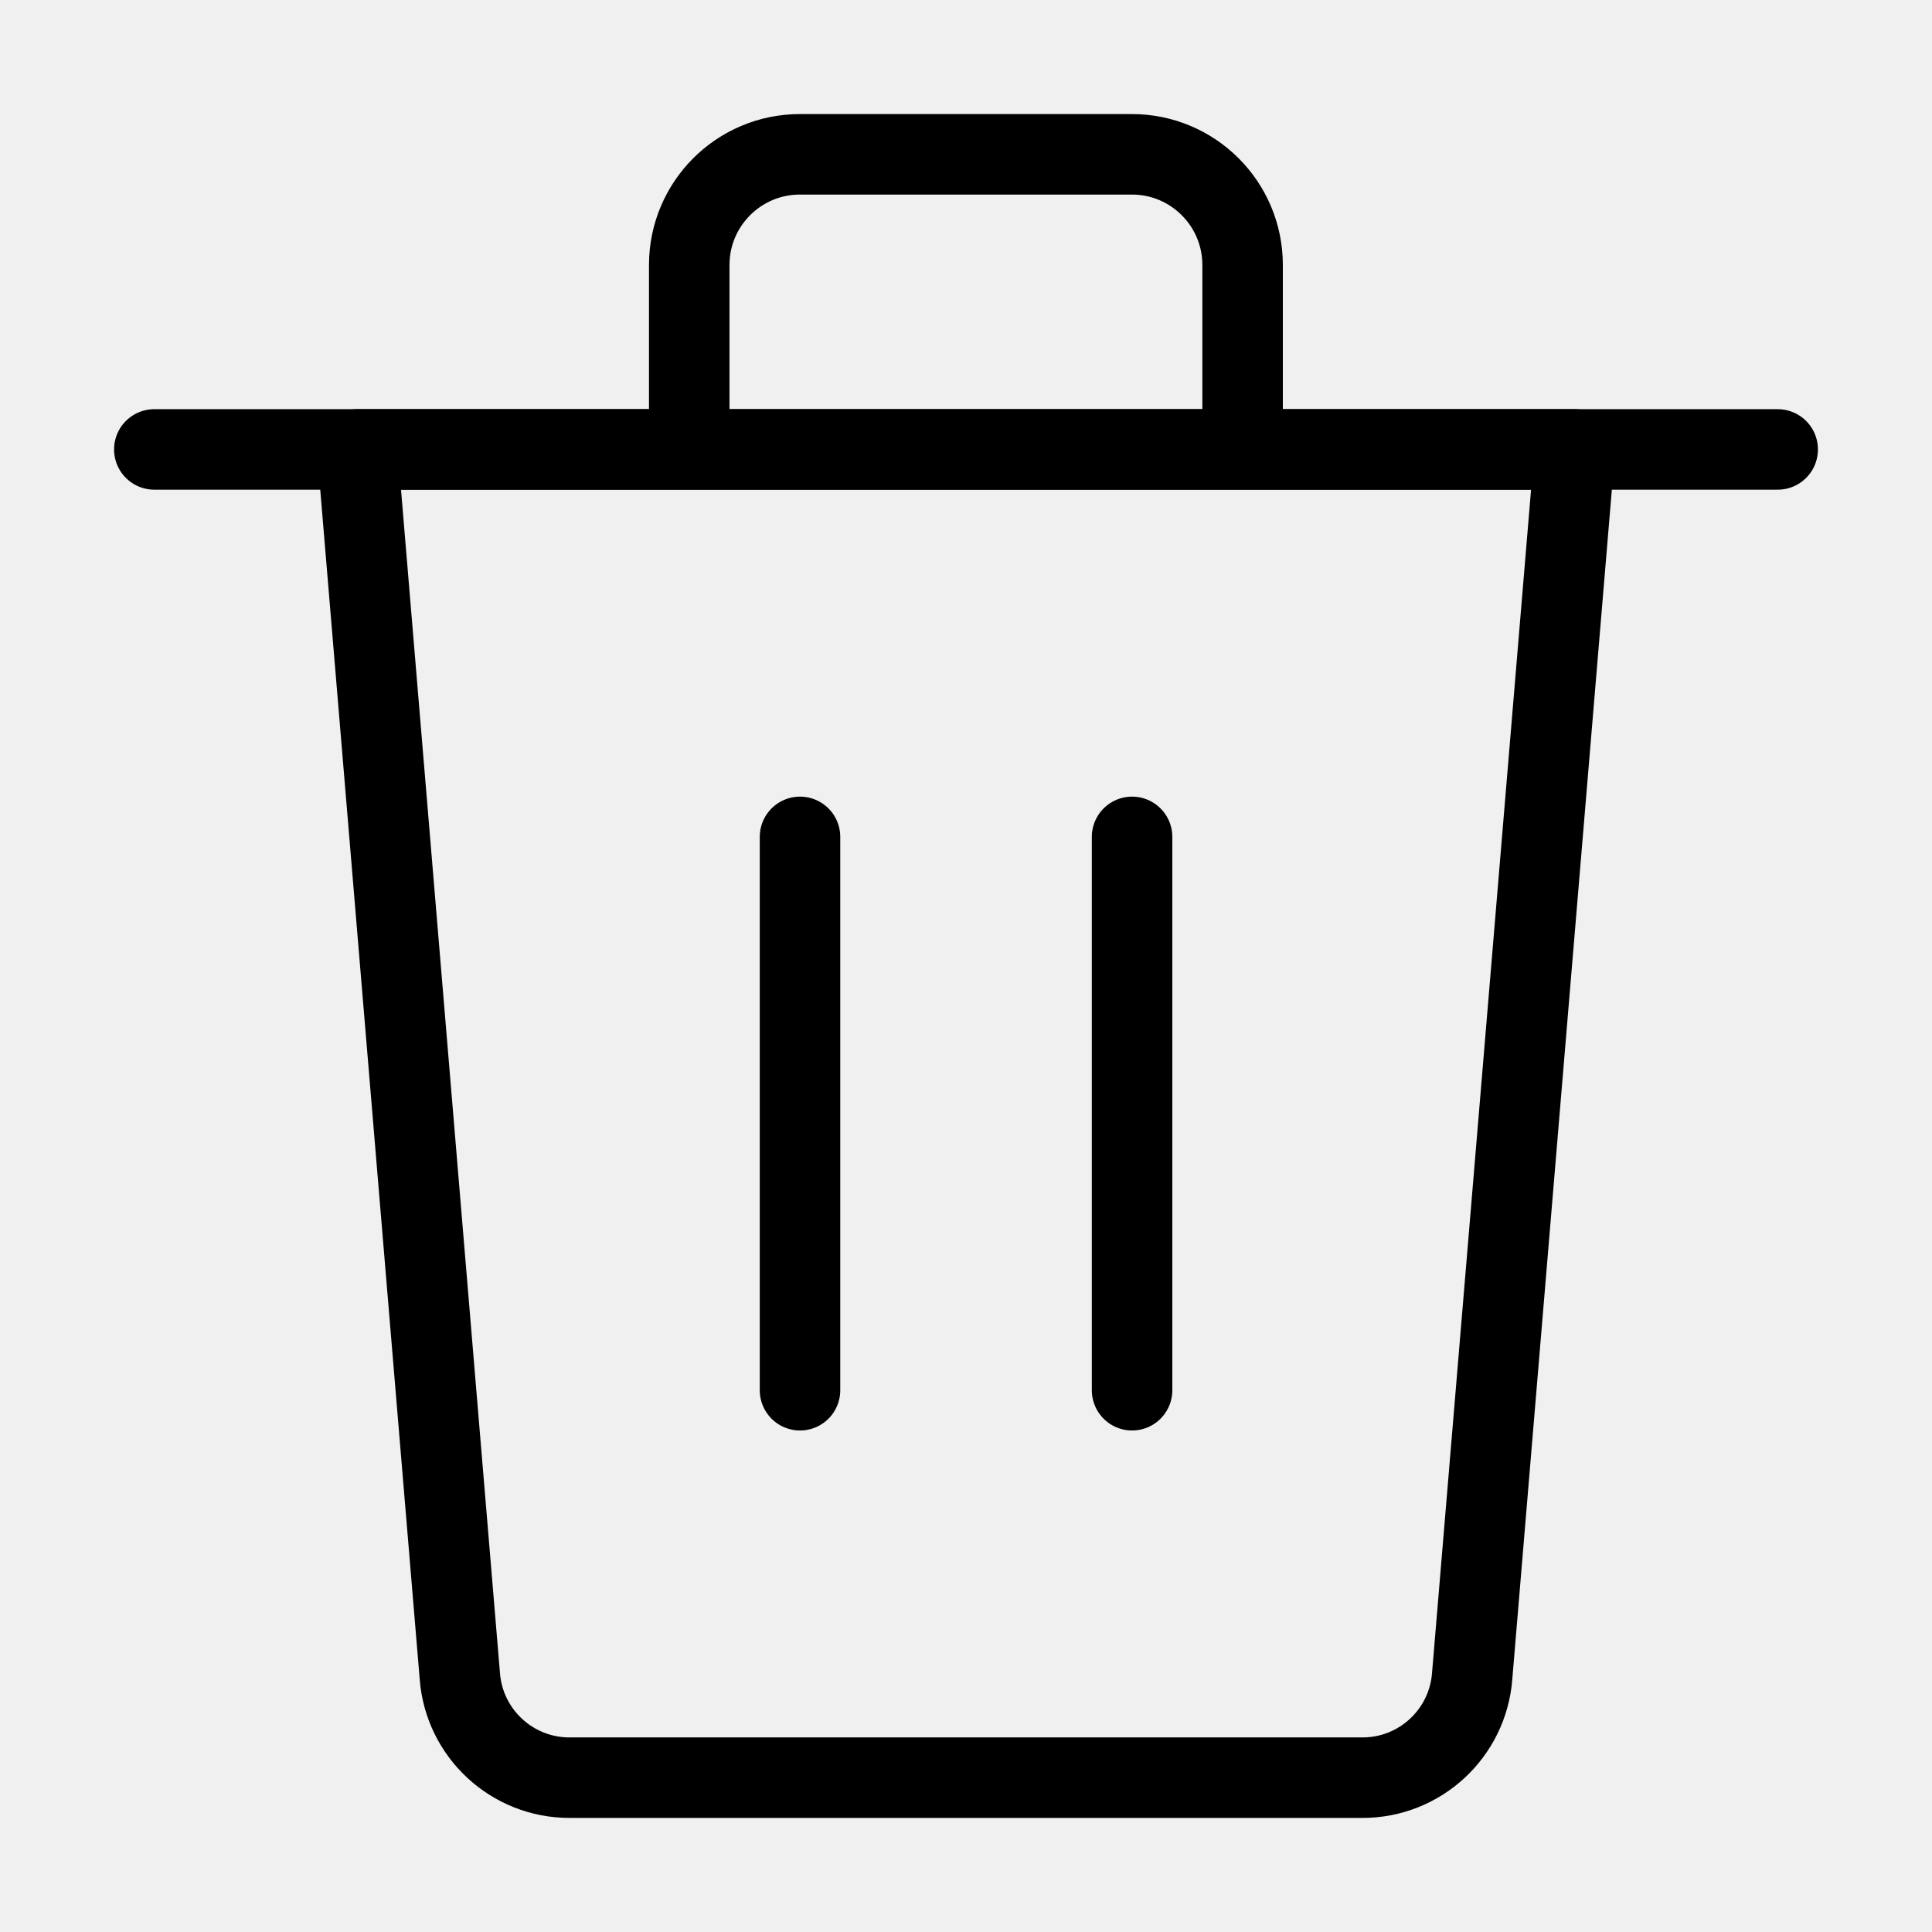
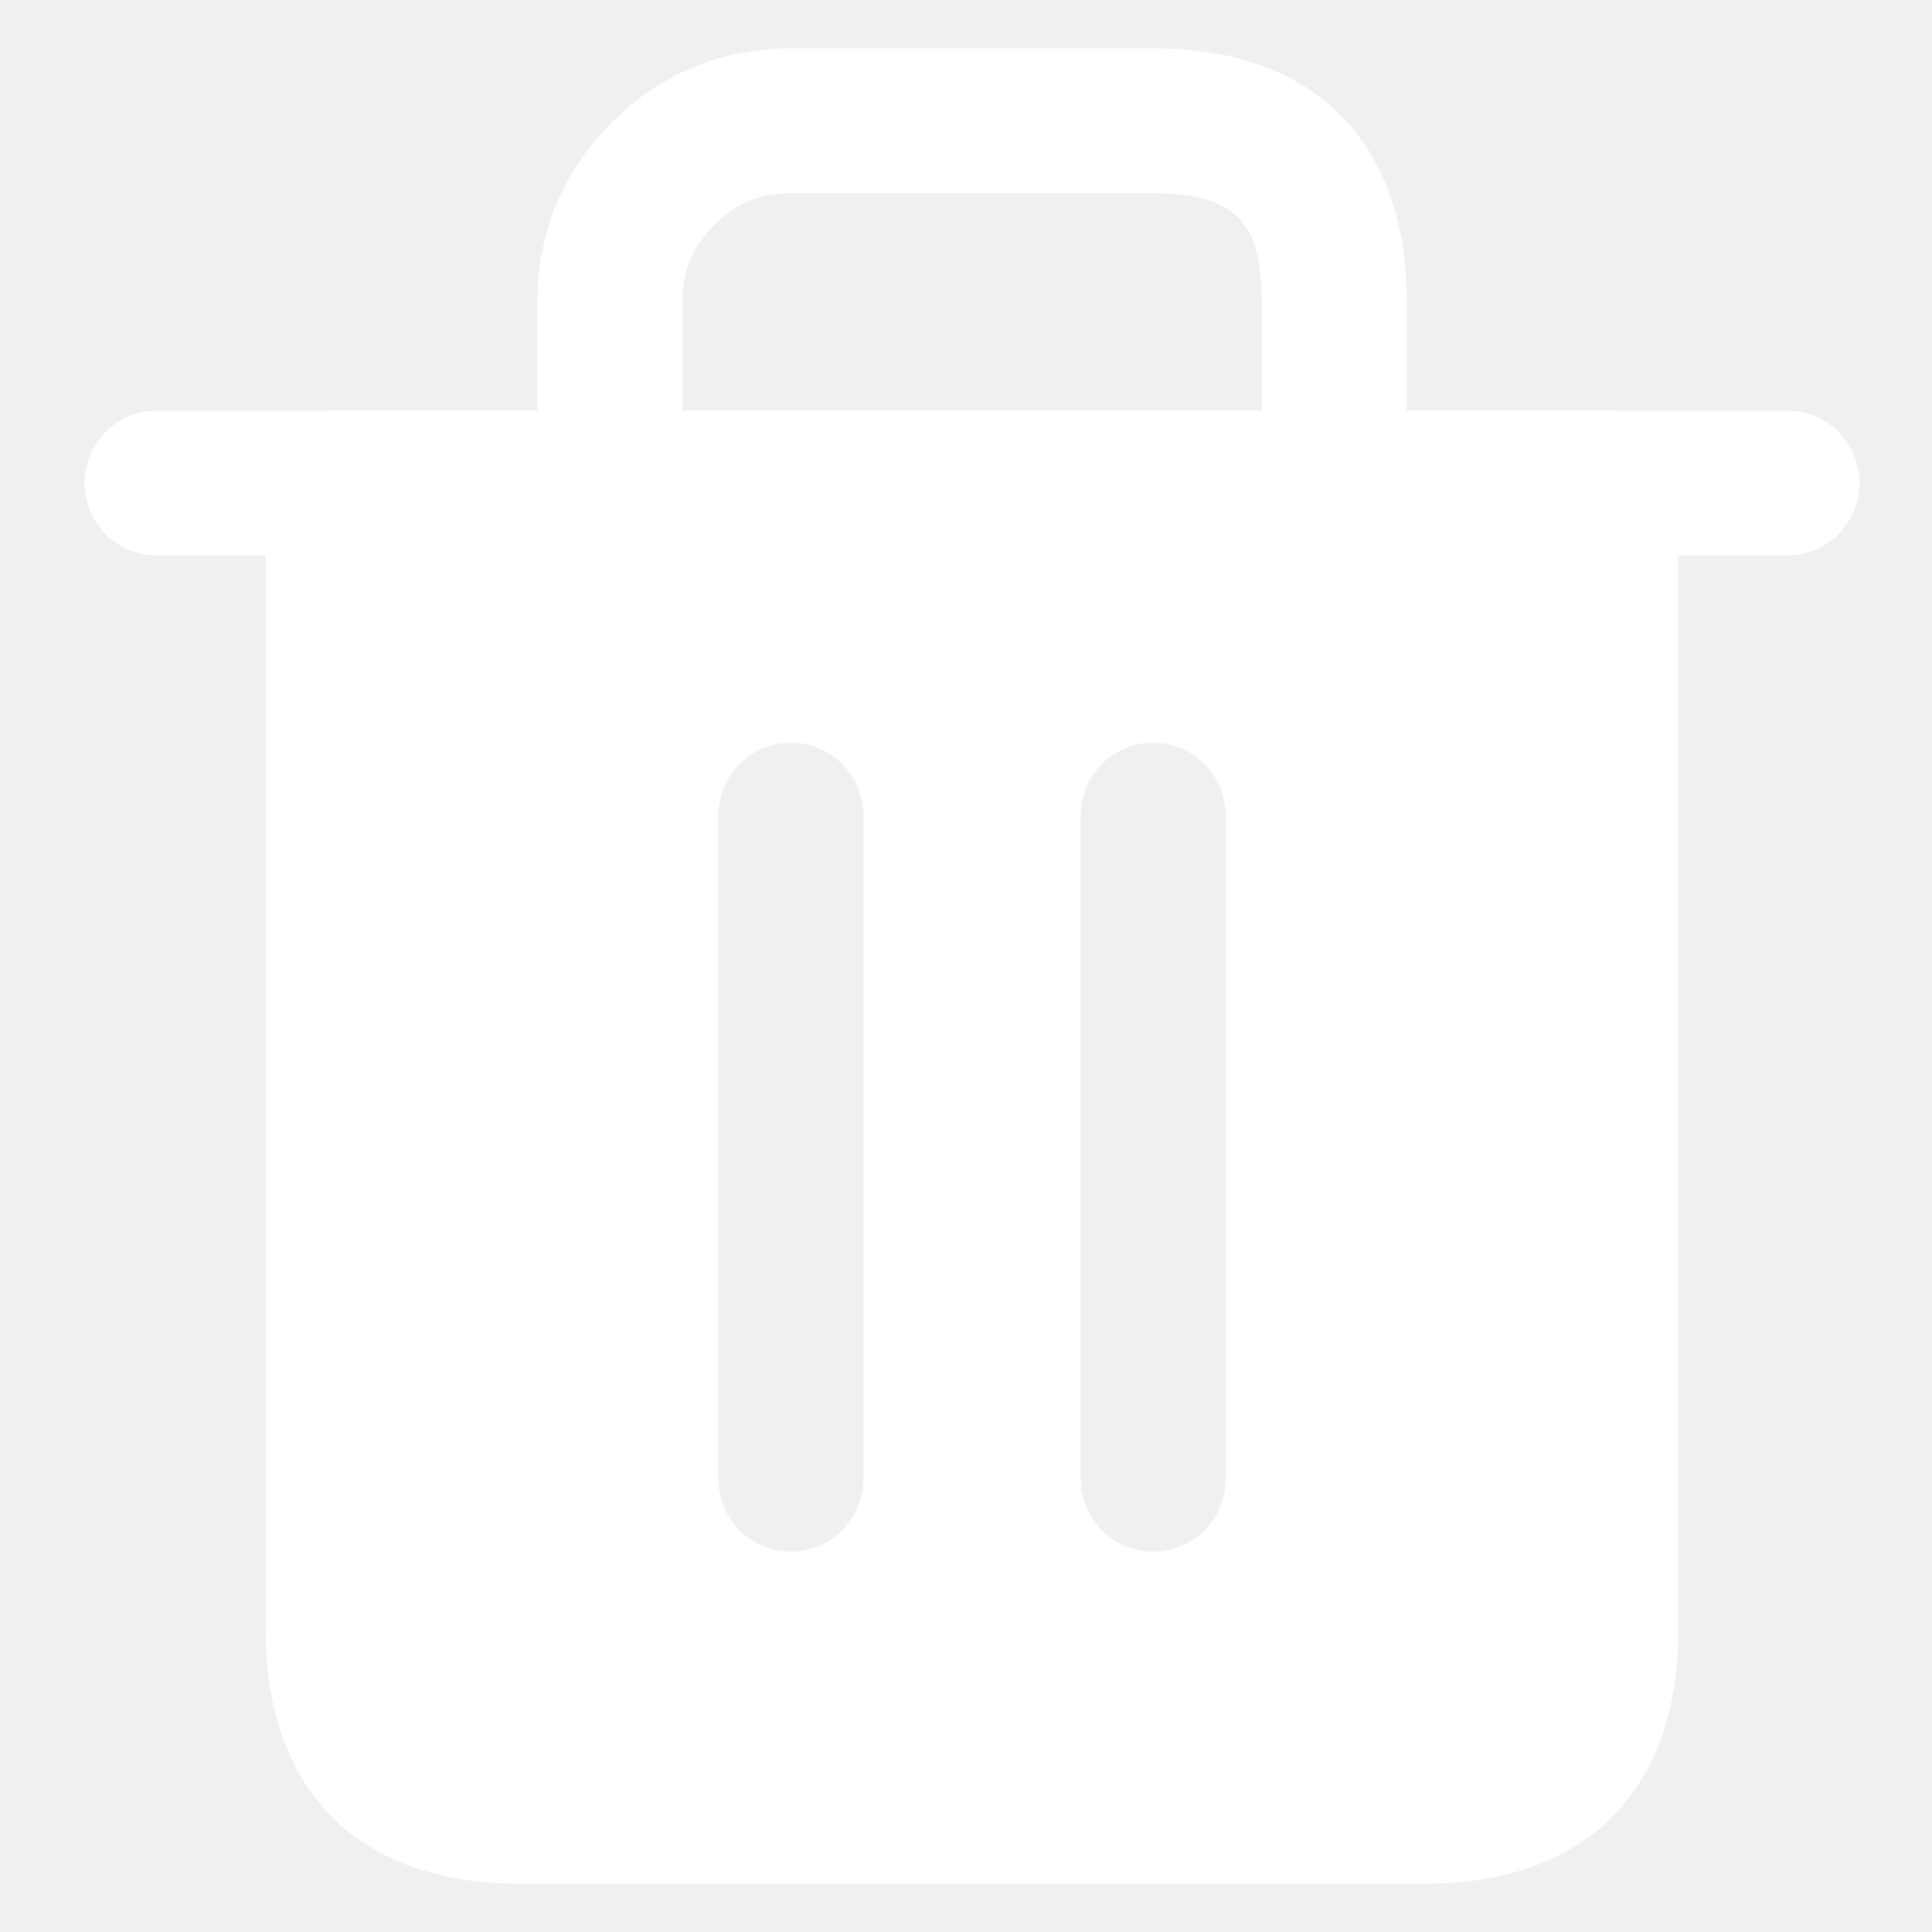
- <svg xmlns="http://www.w3.org/2000/svg" fill="none" viewBox="0 0 24 24">
-   <path stroke="currentColor" stroke-linecap="round" stroke-linejoin="round" d="M1.917 5.583h20.166m-8.02-3.666H9.936a1.375 1.375 0 0 0-1.374 1.375v2.291h6.874V3.292a1.375 1.375 0 0 0-1.374-1.375ZM9.938 17.27v-6.874m4.125 6.874v-6.874" />
-   <path stroke="currentColor" stroke-linecap="round" stroke-linejoin="round" d="M18.288 20.818a1.366 1.366 0 0 1-1.366 1.265H7.077a1.366 1.366 0 0 1-1.365-1.265L4.438 5.583h15.125l-1.275 15.235Z" />
+ <svg xmlns="http://www.w3.org/2000/svg" width="16" height="16" viewBox="0 0 16 16">
+   <g fill="none" fill-rule="evenodd">
+     <path d="M1.3 4.6C.969 4.6.7 4.331.7 4c0-.331.269-.6.6-.6h13.5c.331 0 .6.269.6.6 0 .331-.269.6-.6.6H1.3z" fill="#FFF" fill-rule="nonzero" />
+     <path d="M13.9 4v9.5c0 1.331-.769 2.1-2.1 2.1H4.3c-1.331 0-2.1-.769-2.1-2.1V4c0-.331.269-.6.6-.6h10.5c.331 0 .6.269.6.6zM5.95 6.75v5.5c0 .331.269.6.6.6.331 0 .6-.269.6-.6v-5.5c0-.331-.269-.6-.6-.6-.331 0-.6.269-.6.6zm3 0v5.5c0 .331.269.6.6.6.331 0 .6-.269.6-.6v-5.5c0-.331-.269-.6-.6-.6-.331 0-.6.269-.6.6z" fill="#FFF" fill-rule="nonzero" />
+     <path d="M5.65 4c0 .331-.269.6-.6.6-.331 0-.6-.269-.6-.6V2.5c0-.573.21-1.08.615-1.485S5.977.4 6.55.4h3c1.331 0 2.1.769 2.1 2.1V4c0 .331-.269.6-.6.6-.331 0-.6-.269-.6-.6V2.5c0-.669-.231-.9-.9-.9h-3c-.255 0-.456.083-.636.264-.18.18-.264.38-.264.636V4z" fill="#FFF" fill-rule="nonzero" />
+   </g>
</svg>
